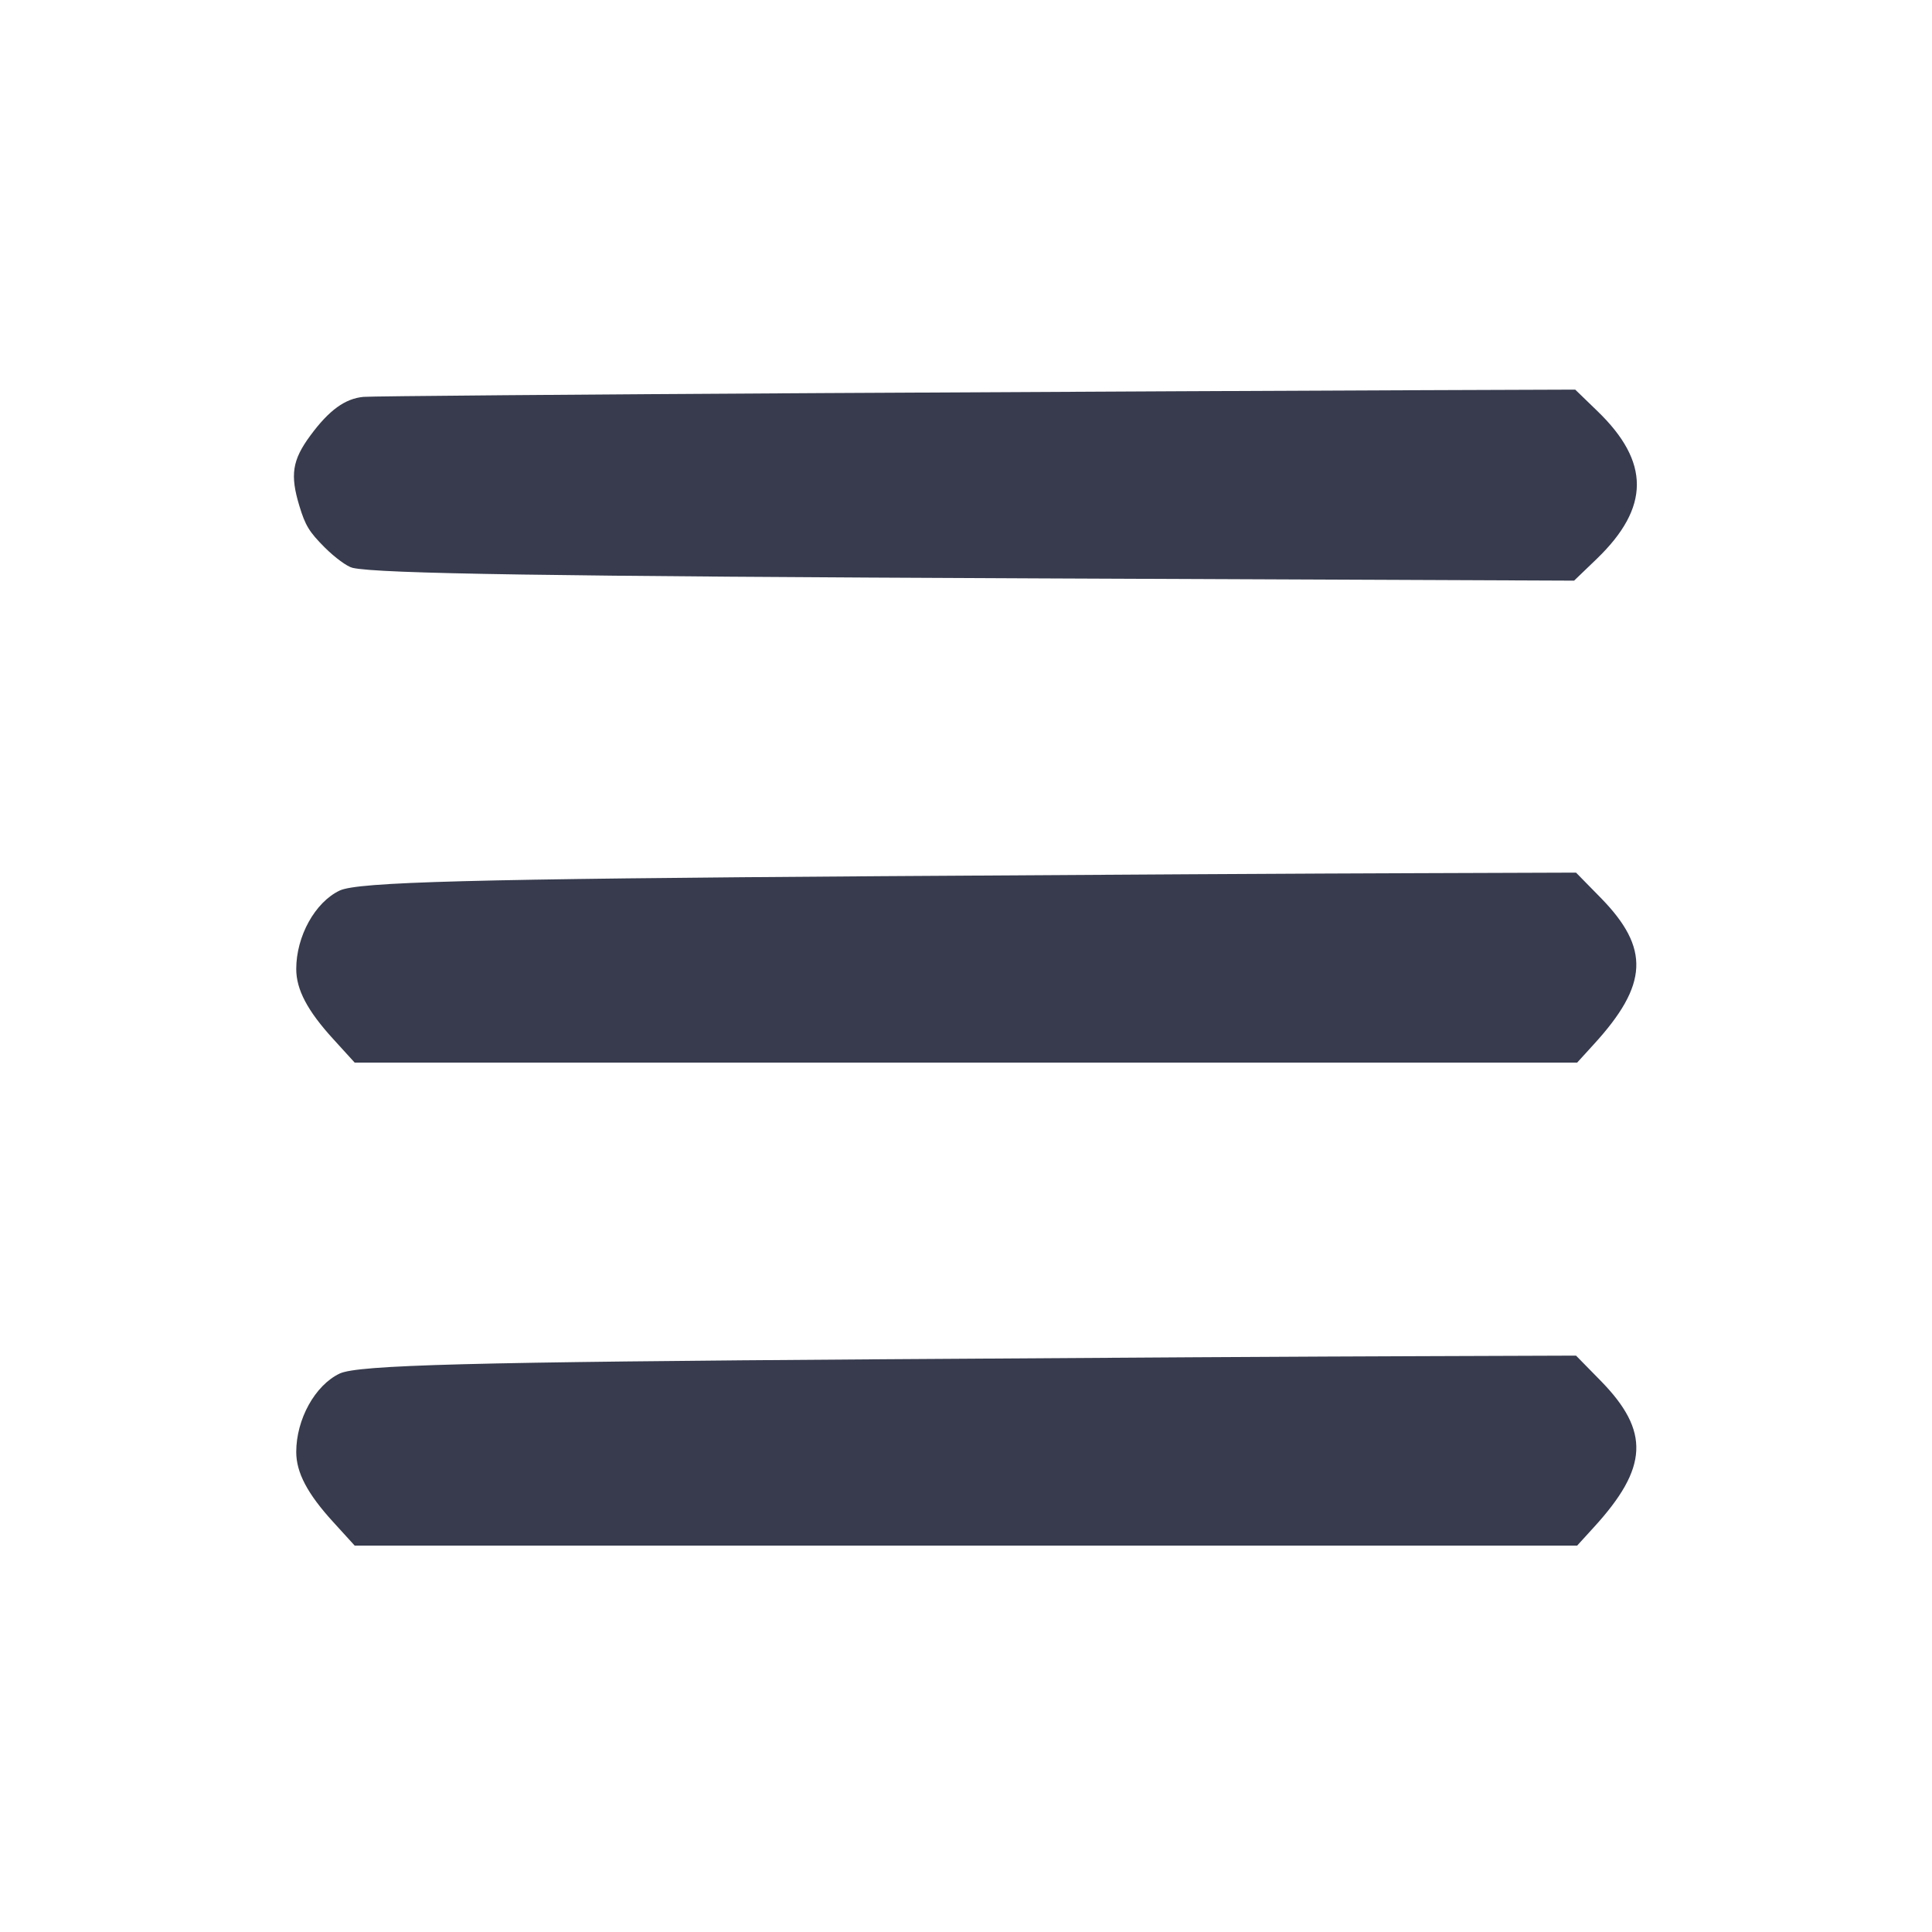
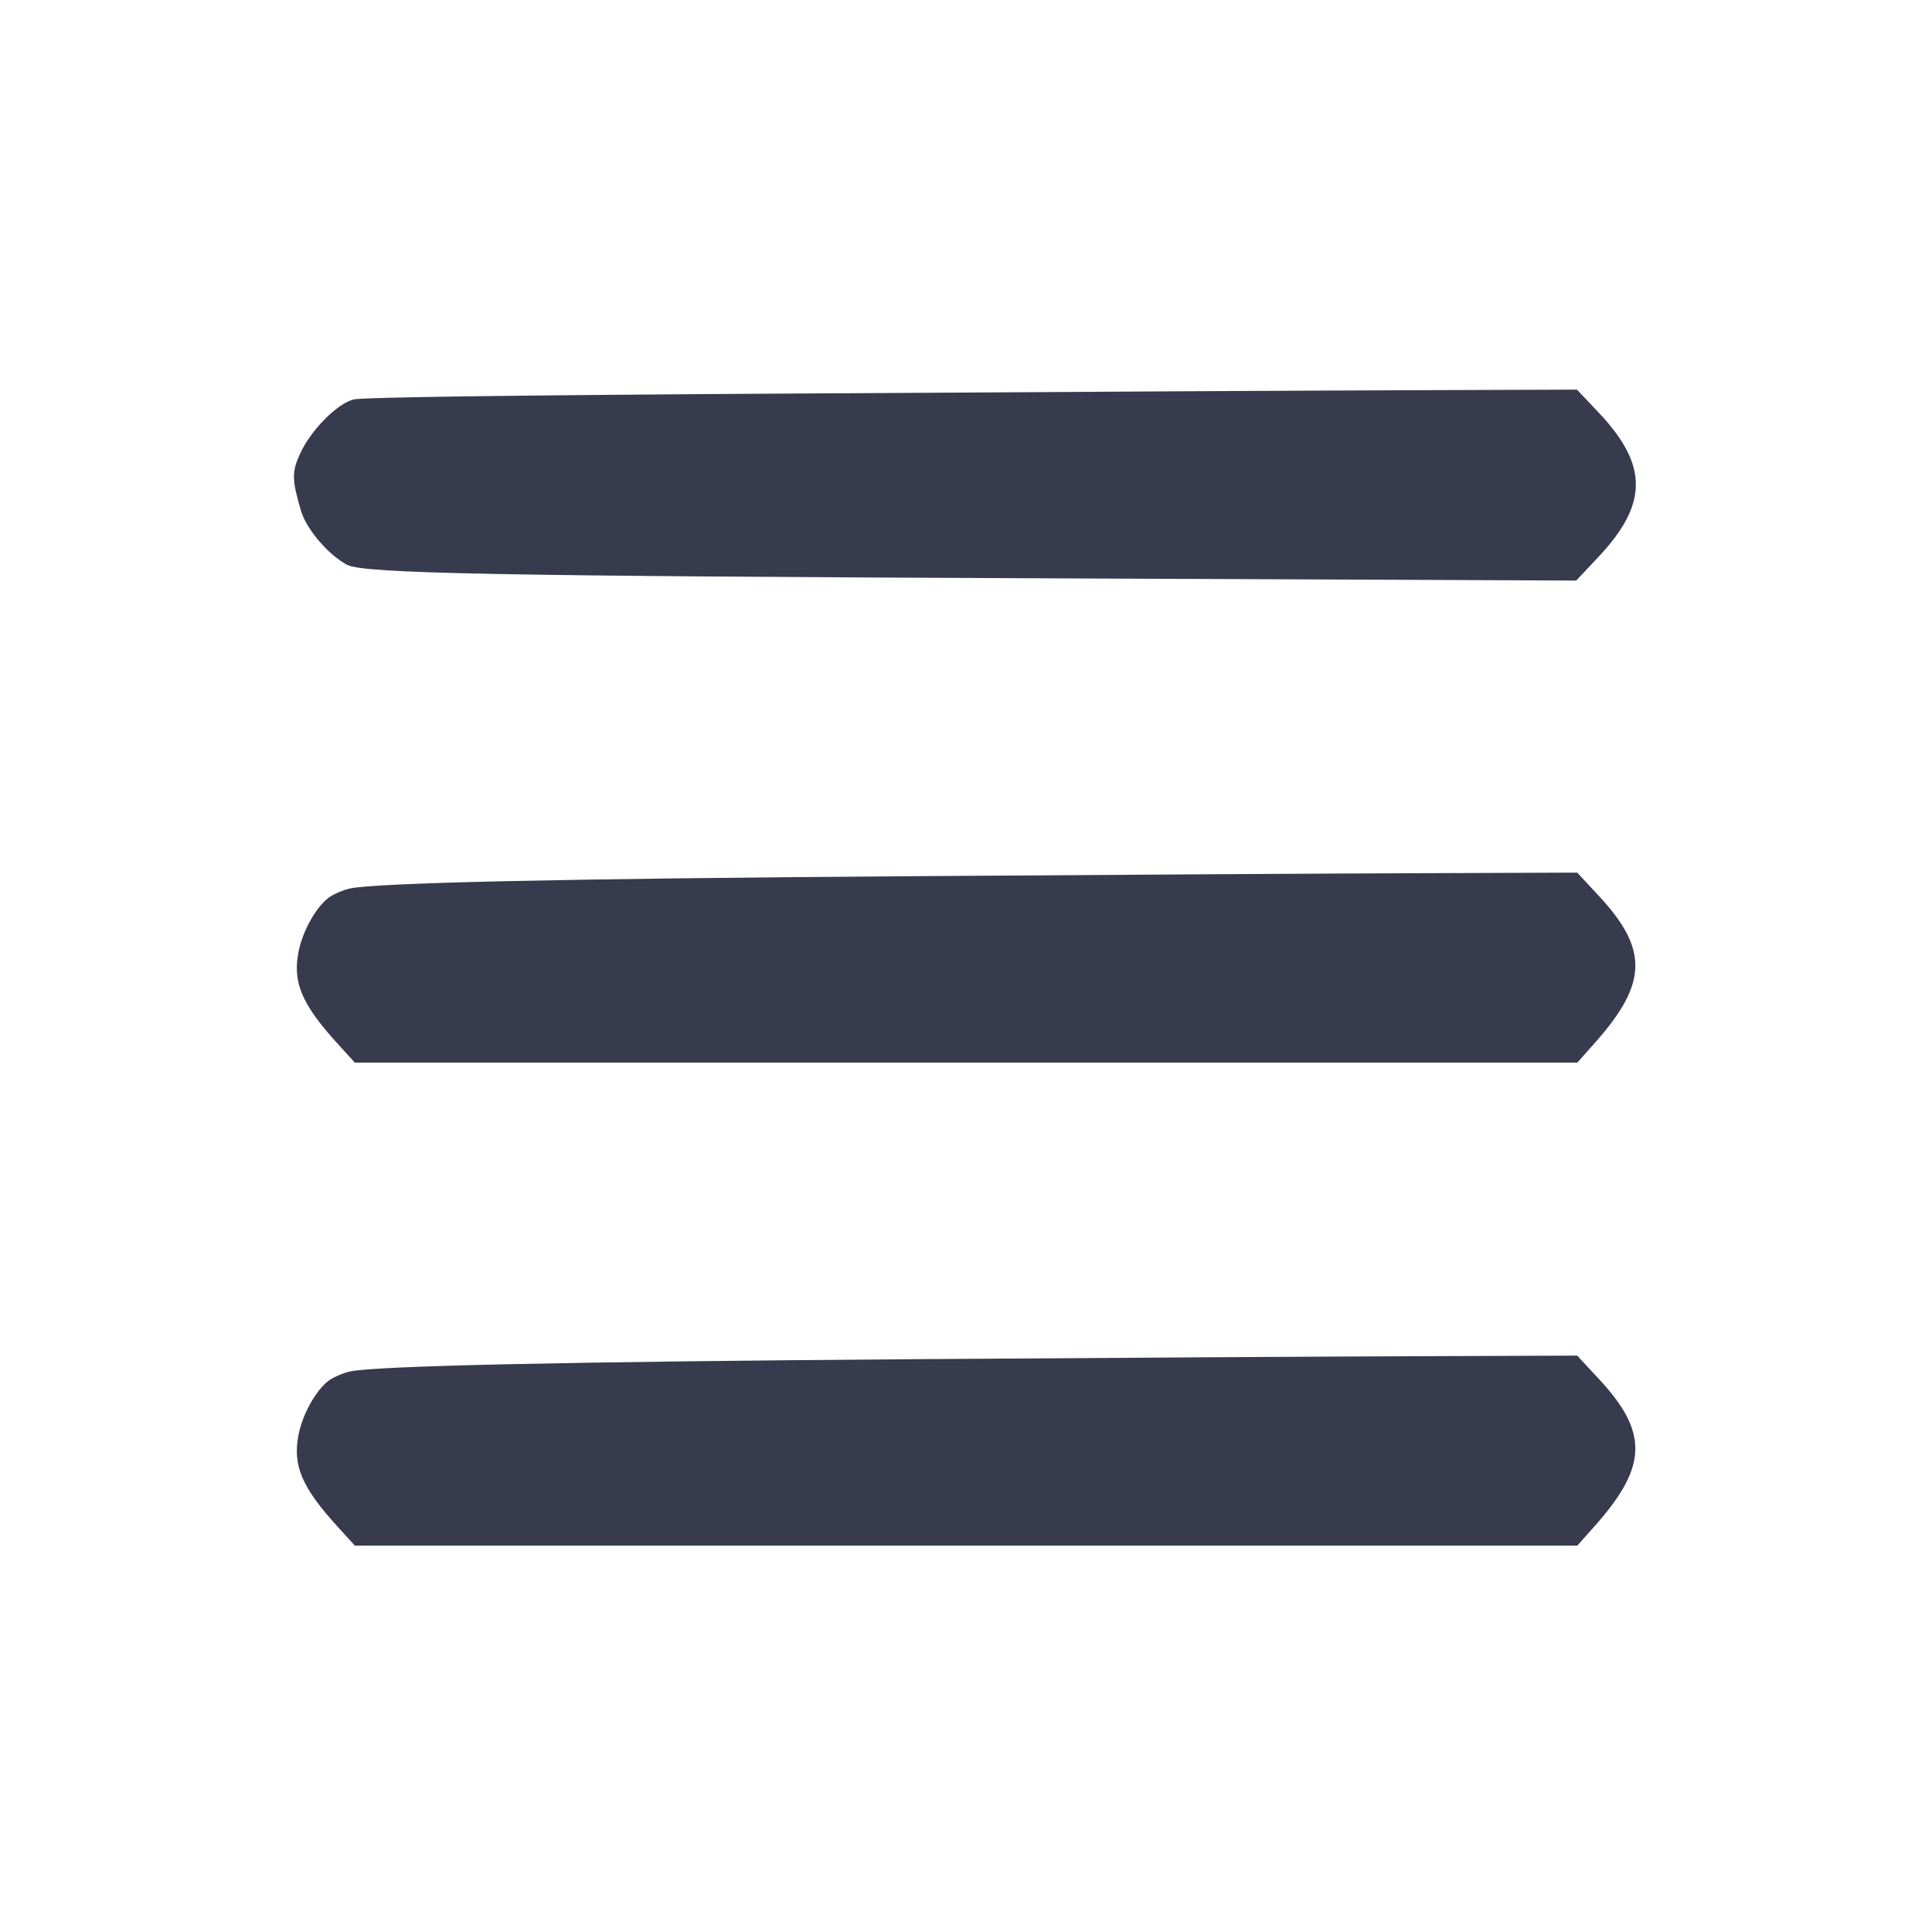
<svg xmlns="http://www.w3.org/2000/svg" width="24" height="24" viewBox="0 0 24 24" fill="none">
-   <path d="M10.220 4.883 C 7.184 4.900,4.617 4.921,4.516 4.930 C 4.286 4.951,4.087 5.096,3.855 5.411 C 3.630 5.716,3.602 5.900,3.719 6.285 C 3.793 6.529,3.841 6.607,4.033 6.800 C 4.164 6.930,4.312 7.038,4.380 7.054 C 4.705 7.127,6.828 7.159,12.907 7.185 L 19.554 7.213 19.838 6.940 C 20.497 6.303,20.499 5.739,19.844 5.107 L 19.568 4.840 17.654 4.847 C 16.601 4.850,13.256 4.867,10.220 4.883 M10.960 10.884 C 5.833 10.919,4.445 10.956,4.219 11.063 C 3.914 11.208,3.680 11.630,3.680 12.037 C 3.680 12.293,3.819 12.557,4.142 12.910 L 4.406 13.200 11.999 13.200 L 19.592 13.200 19.797 12.975 C 20.478 12.231,20.499 11.779,19.882 11.150 L 19.578 10.840 17.579 10.847 C 16.479 10.850,13.501 10.867,10.960 10.884 M10.980 16.885 C 5.825 16.920,4.445 16.956,4.219 17.063 C 3.914 17.208,3.680 17.630,3.680 18.037 C 3.680 18.293,3.819 18.557,4.142 18.910 L 4.406 19.200 11.999 19.200 L 19.592 19.200 19.797 18.975 C 20.478 18.231,20.499 17.779,19.882 17.150 L 19.578 16.840 17.599 16.847 C 16.510 16.850,13.532 16.867,10.980 16.885 " fill="#373B4D" stroke="none" fill-rule="evenodd" />
+   <path d="M10.124 4.887 C 6.373 4.909,4.496 4.934,4.389 4.963 C 4.182 5.019,3.861 5.345,3.729 5.633 C 3.623 5.864,3.625 5.960,3.740 6.348 C 3.808 6.577,4.084 6.898,4.314 7.017 C 4.523 7.125,6.151 7.156,13.180 7.185 L 19.580 7.212 19.854 6.921 C 20.475 6.261,20.477 5.779,19.859 5.125 L 19.590 4.840 17.645 4.847 C 16.575 4.850,13.191 4.868,10.124 4.887 M11.360 10.884 C 7.004 10.914,4.651 10.966,4.343 11.038 C 4.257 11.058,4.140 11.109,4.083 11.151 C 3.928 11.267,3.765 11.555,3.711 11.811 C 3.630 12.200,3.746 12.476,4.203 12.975 L 4.408 13.200 12.001 13.200 L 19.594 13.200 19.810 12.957 C 20.468 12.218,20.480 11.794,19.862 11.130 L 19.593 10.840 17.686 10.847 C 16.638 10.850,13.791 10.867,11.360 10.884 M11.400 16.884 C 7.047 16.915,4.643 16.967,4.343 17.038 C 4.257 17.058,4.140 17.109,4.083 17.151 C 3.928 17.267,3.765 17.555,3.711 17.811 C 3.630 18.200,3.746 18.476,4.203 18.975 L 4.408 19.200 12.001 19.200 L 19.594 19.200 19.810 18.957 C 20.468 18.218,20.480 17.794,19.862 17.130 L 19.593 16.840 17.686 16.847 C 16.638 16.850,13.809 16.867,11.400 16.884 " fill="#373B4D" stroke="none" fill-rule="evenodd" />
</svg>
